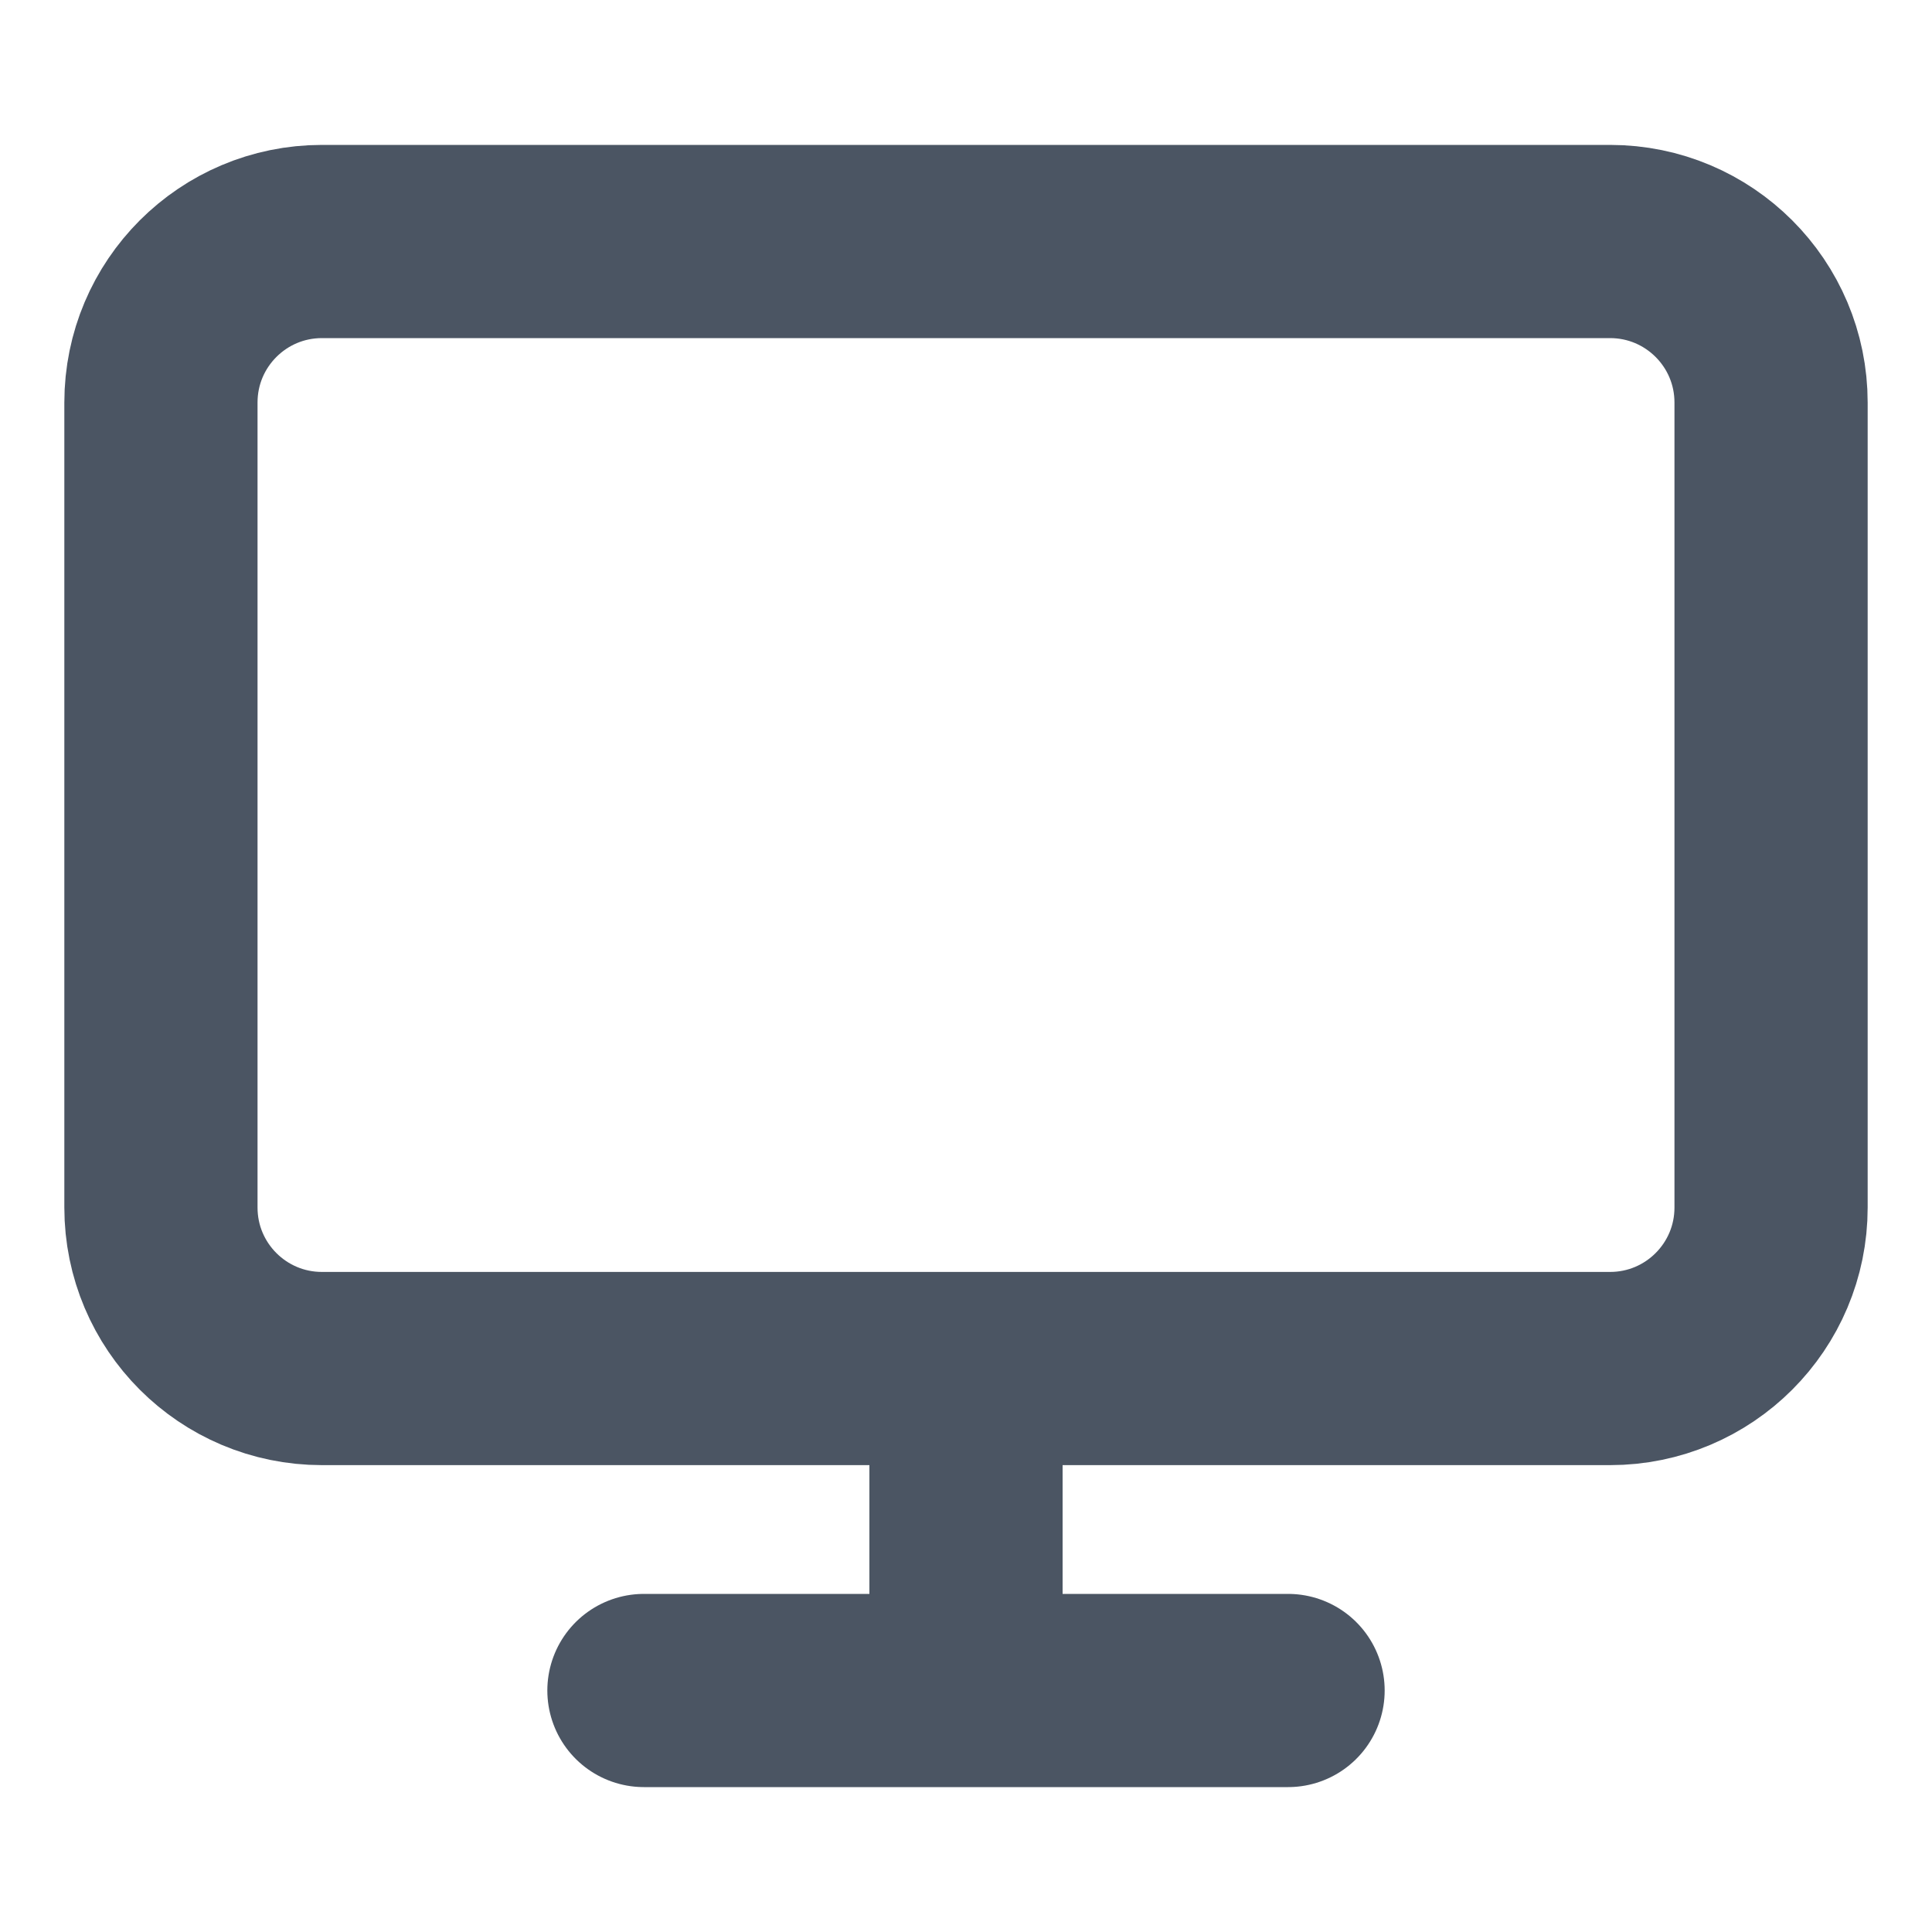
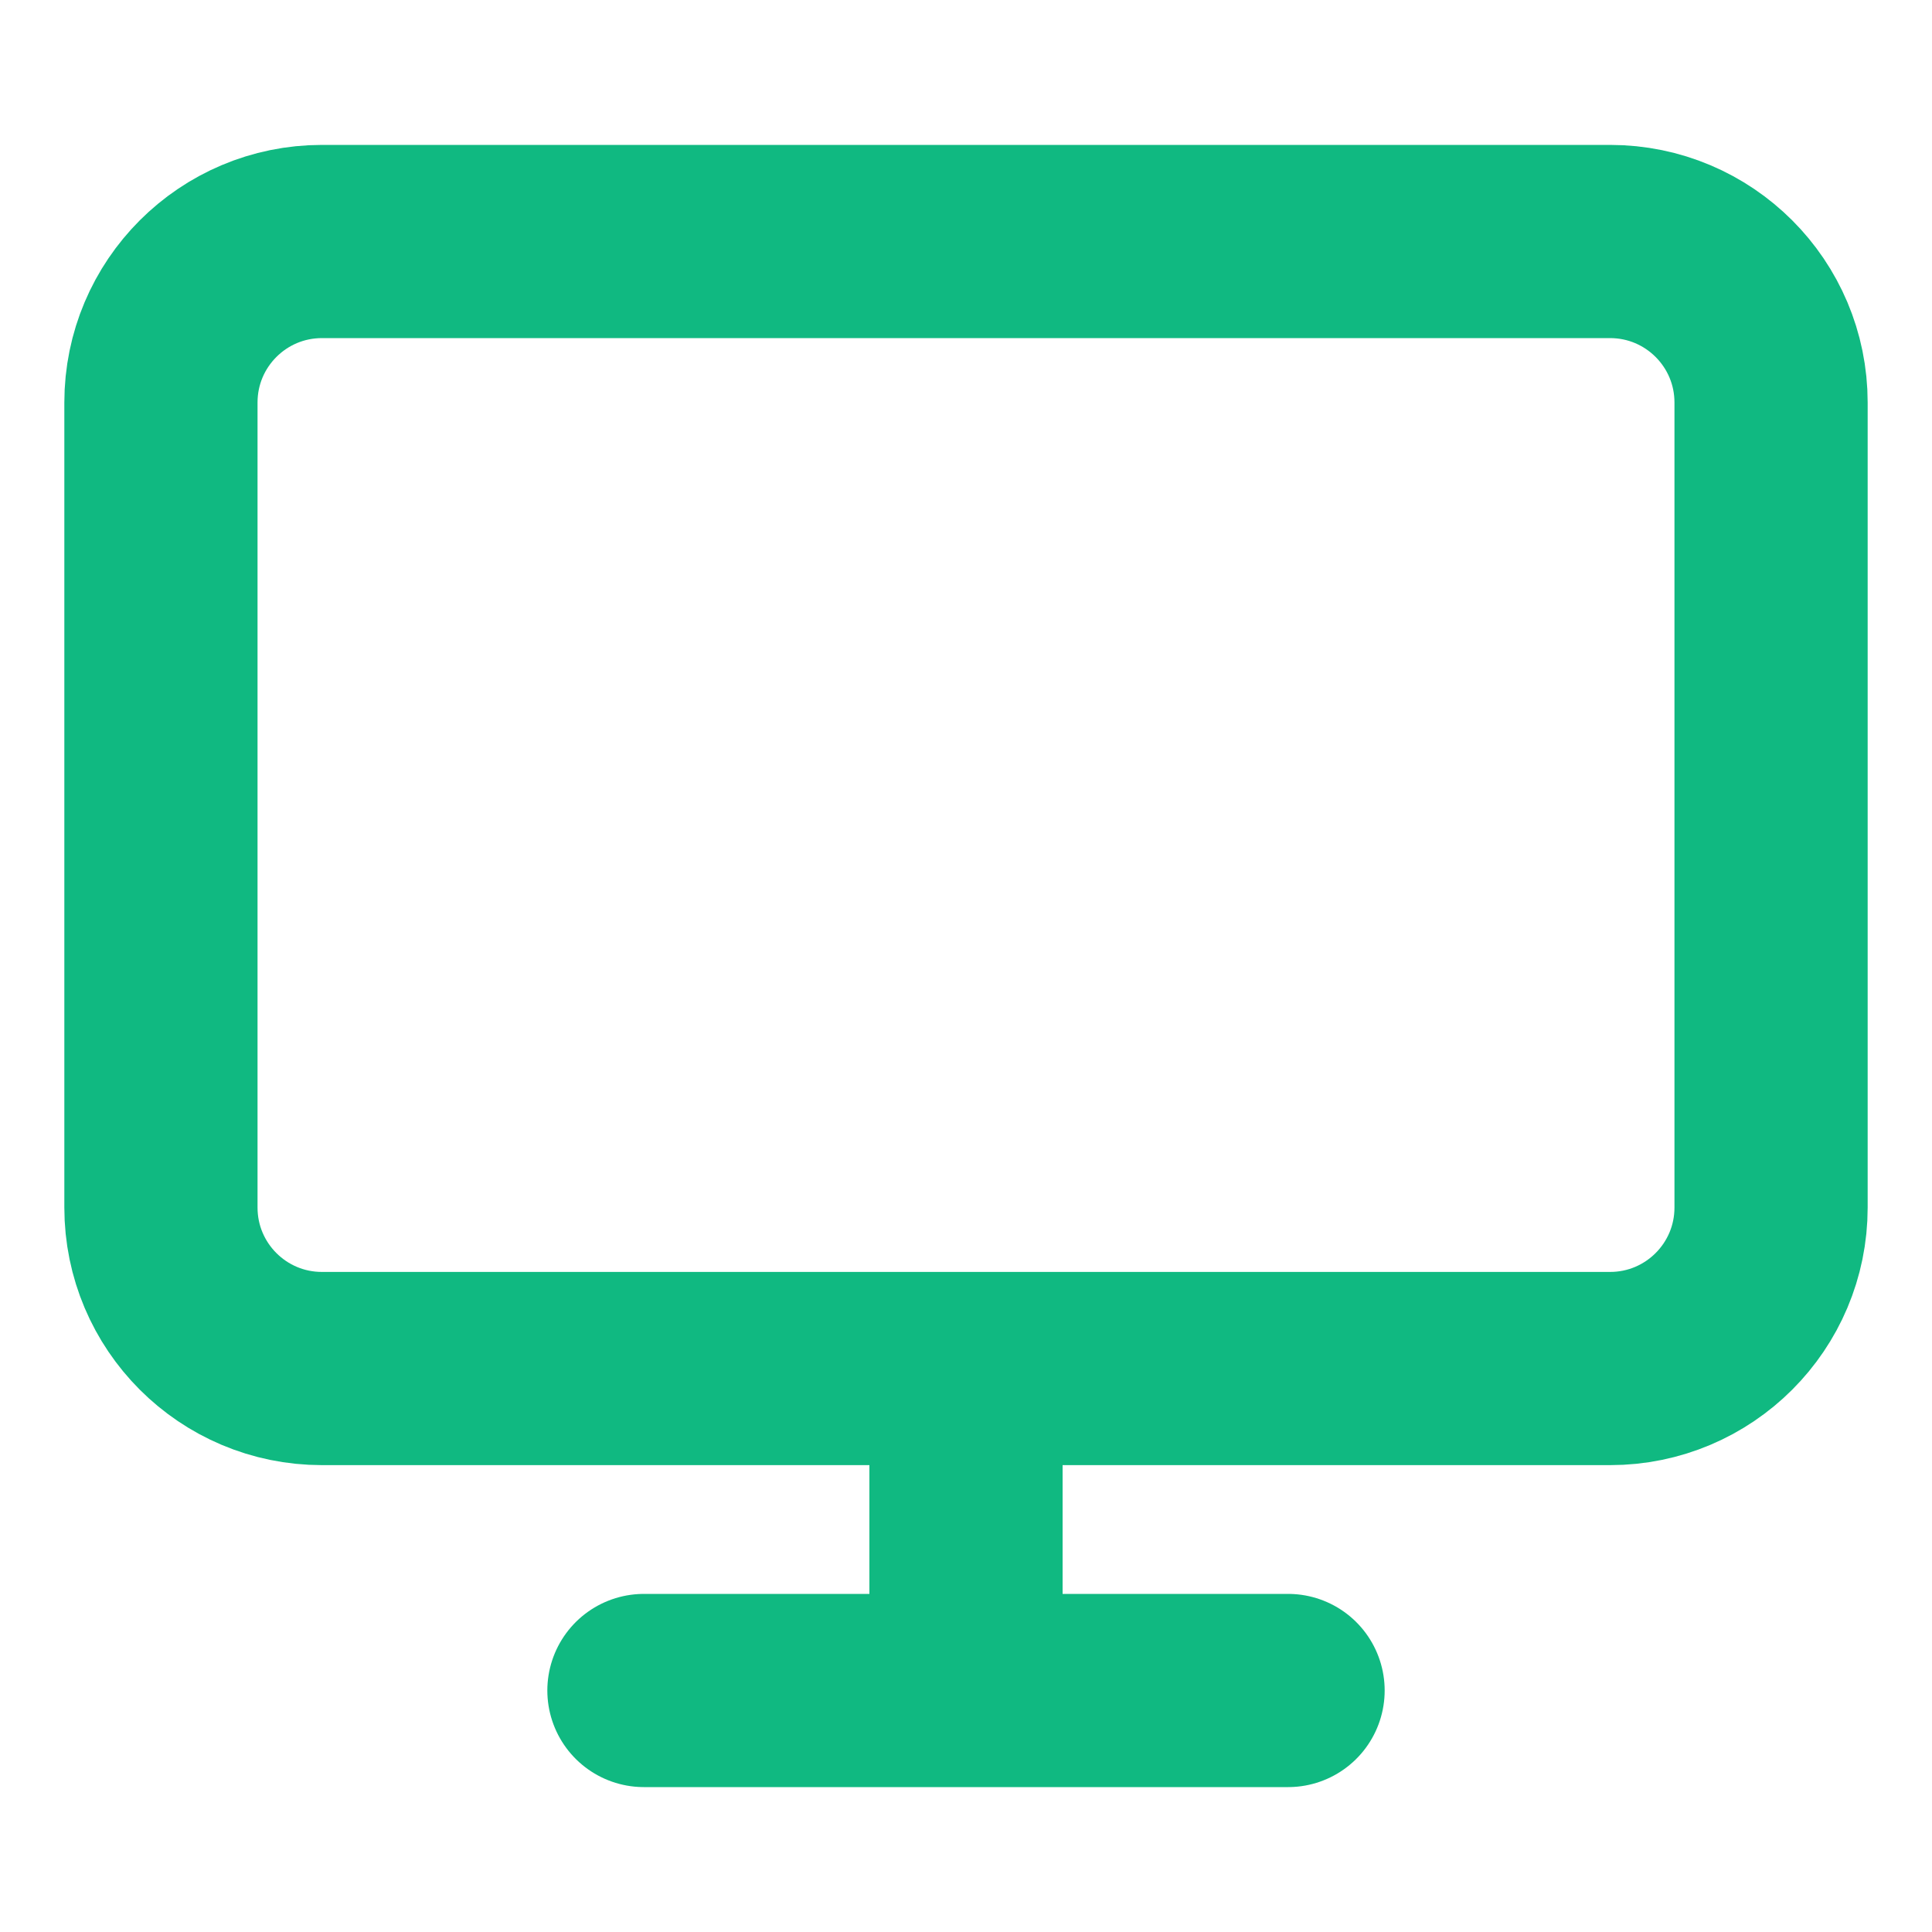
<svg xmlns="http://www.w3.org/2000/svg" preserveAspectRatio="none" overflow="visible" style="display: block;" width="20" height="20" viewBox="0 0 20 20" fill="none">
  <g id="monitor">
-     <path id="Vector" d="M6.666 17.5H13.334M10 14.167V17.5M3.333 2.5H16.667C17.588 2.5 18.334 3.246 18.334 4.167V12.5C18.334 13.421 17.588 14.167 16.667 14.167H3.333C2.412 14.167 1.666 13.421 1.666 12.5V4.167C1.666 3.246 2.412 2.5 3.333 2.5Z" stroke="#4B5563" stroke-width="2" stroke-linecap="round" />
+     <path id="Vector" d="M6.666 17.5H13.334M10 14.167V17.5M3.333 2.5H16.667C17.588 2.5 18.334 3.246 18.334 4.167V12.5C18.334 13.421 17.588 14.167 16.667 14.167H3.333C2.412 14.167 1.666 13.421 1.666 12.5V4.167C1.666 3.246 2.412 2.5 3.333 2.5Z" stroke="#10B981" stroke-width="2" stroke-linecap="round" />
  </g>
</svg>
